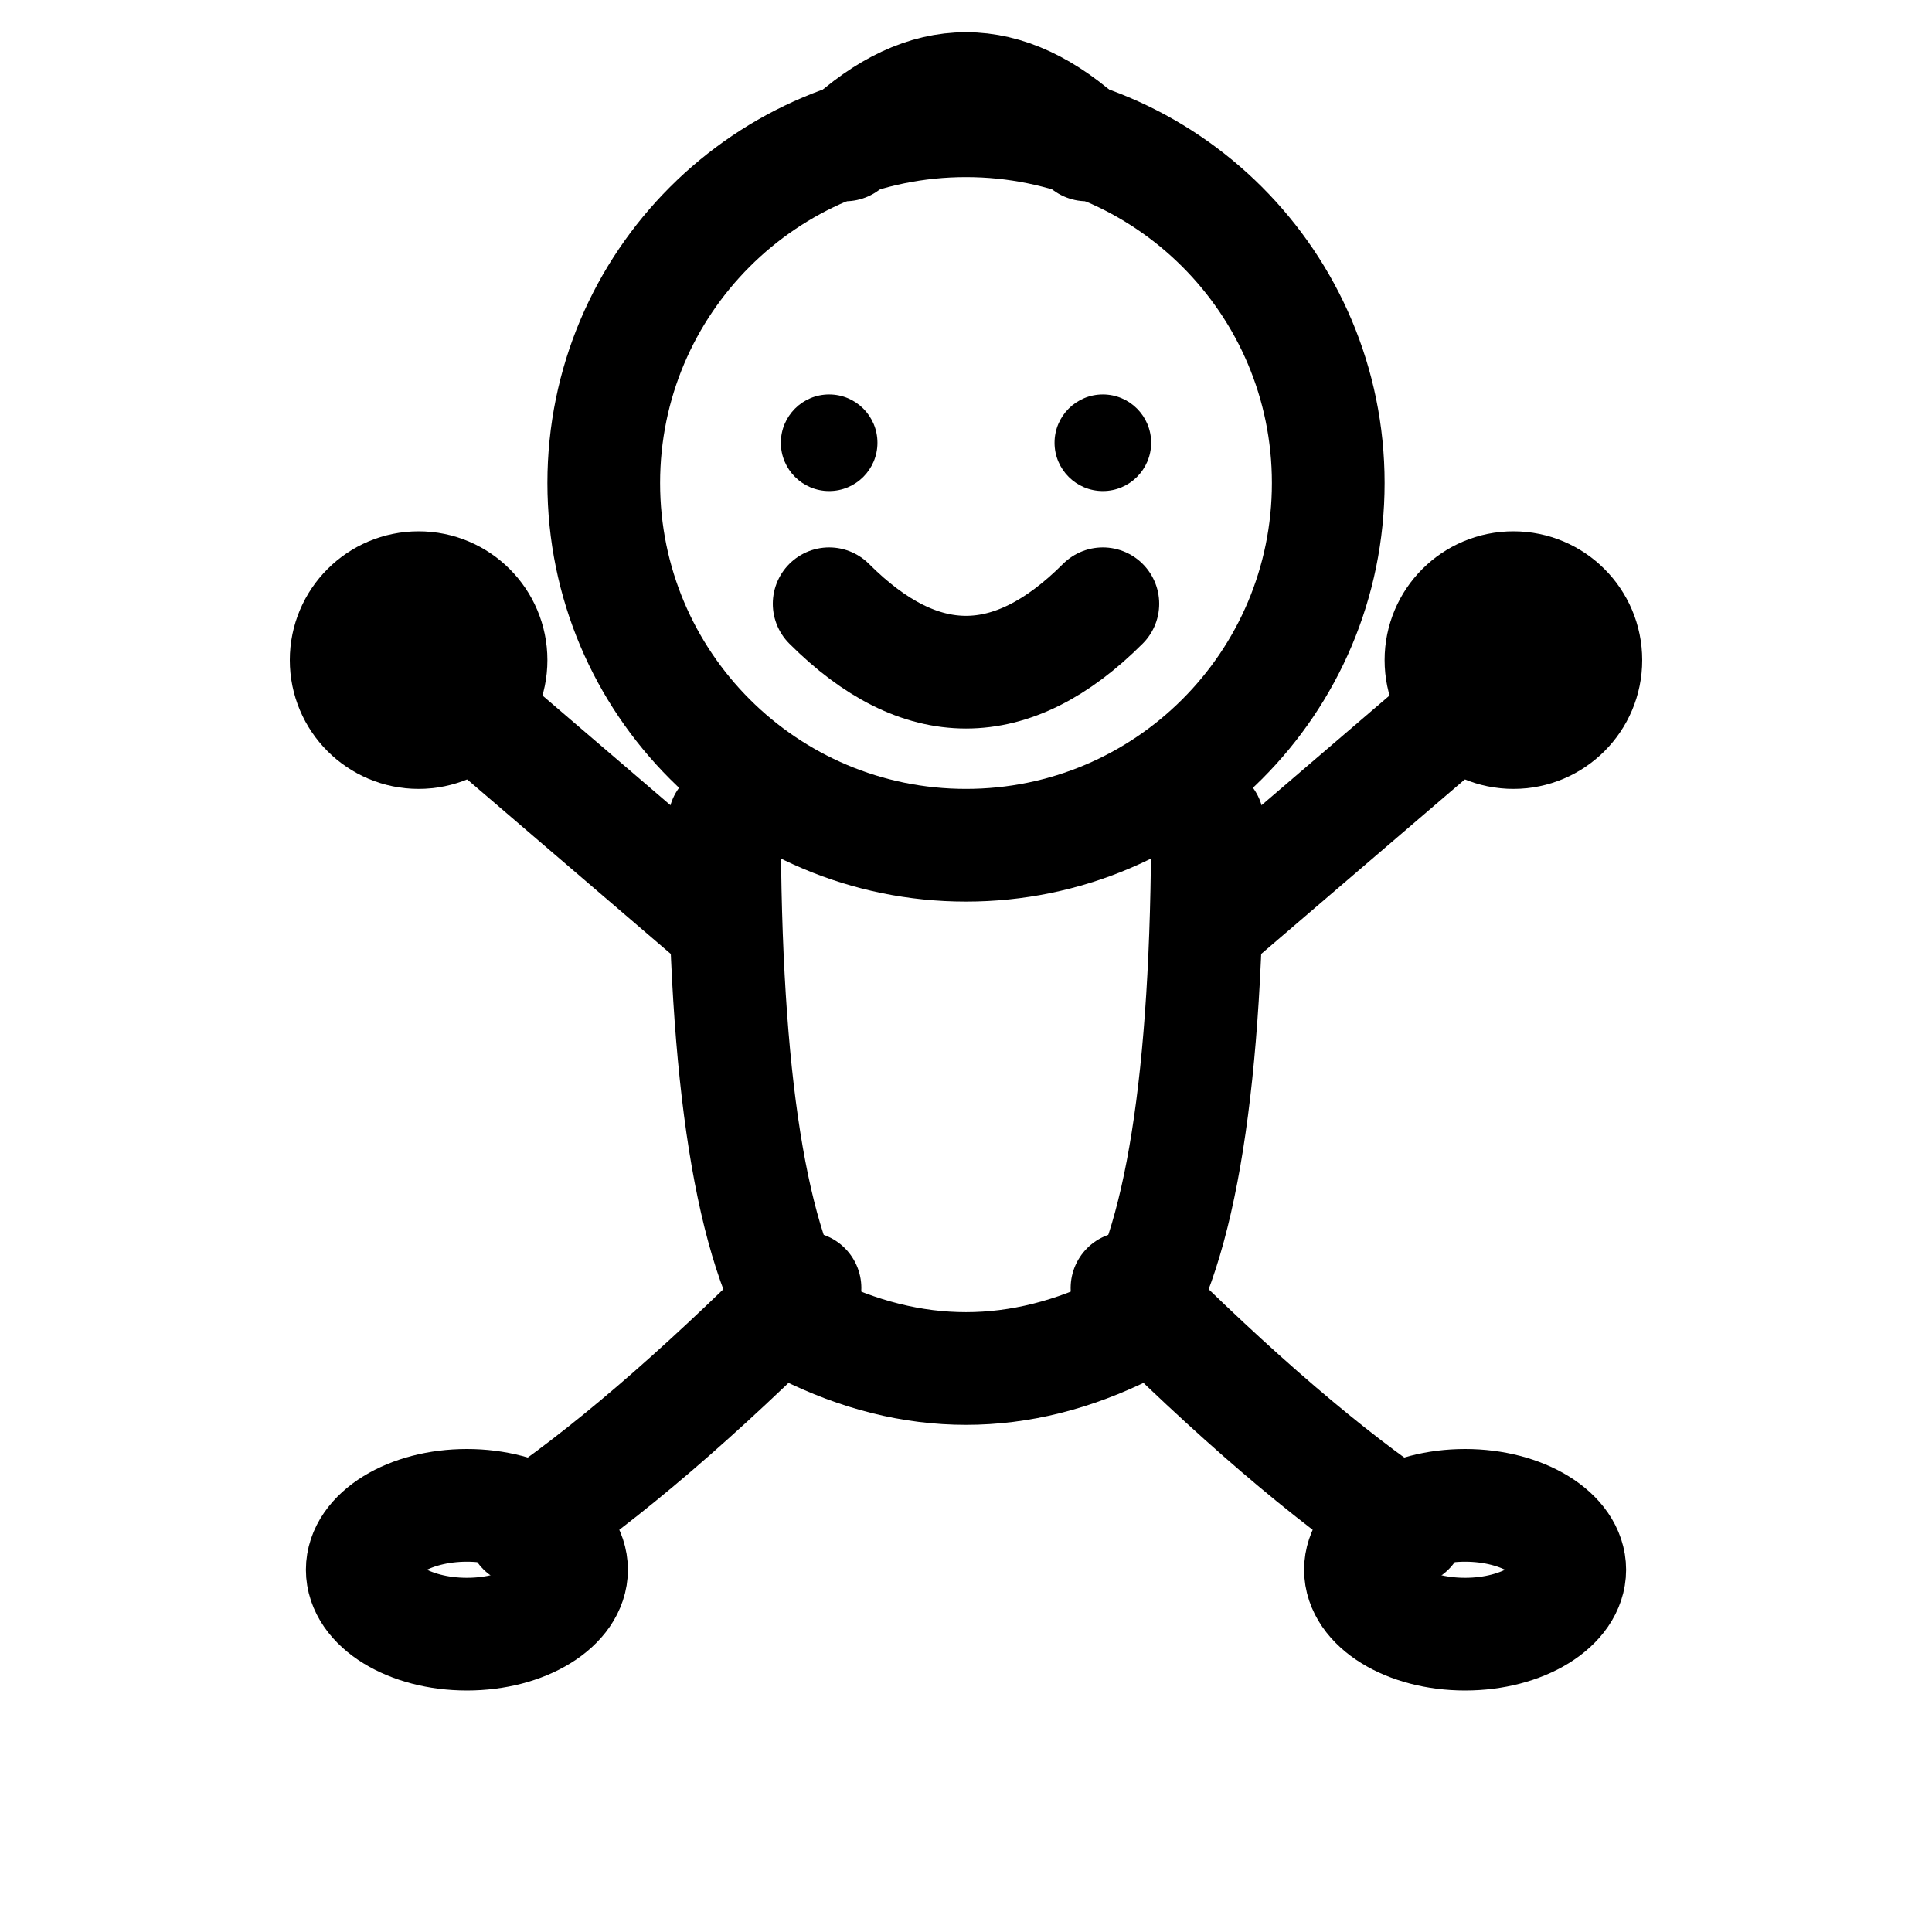
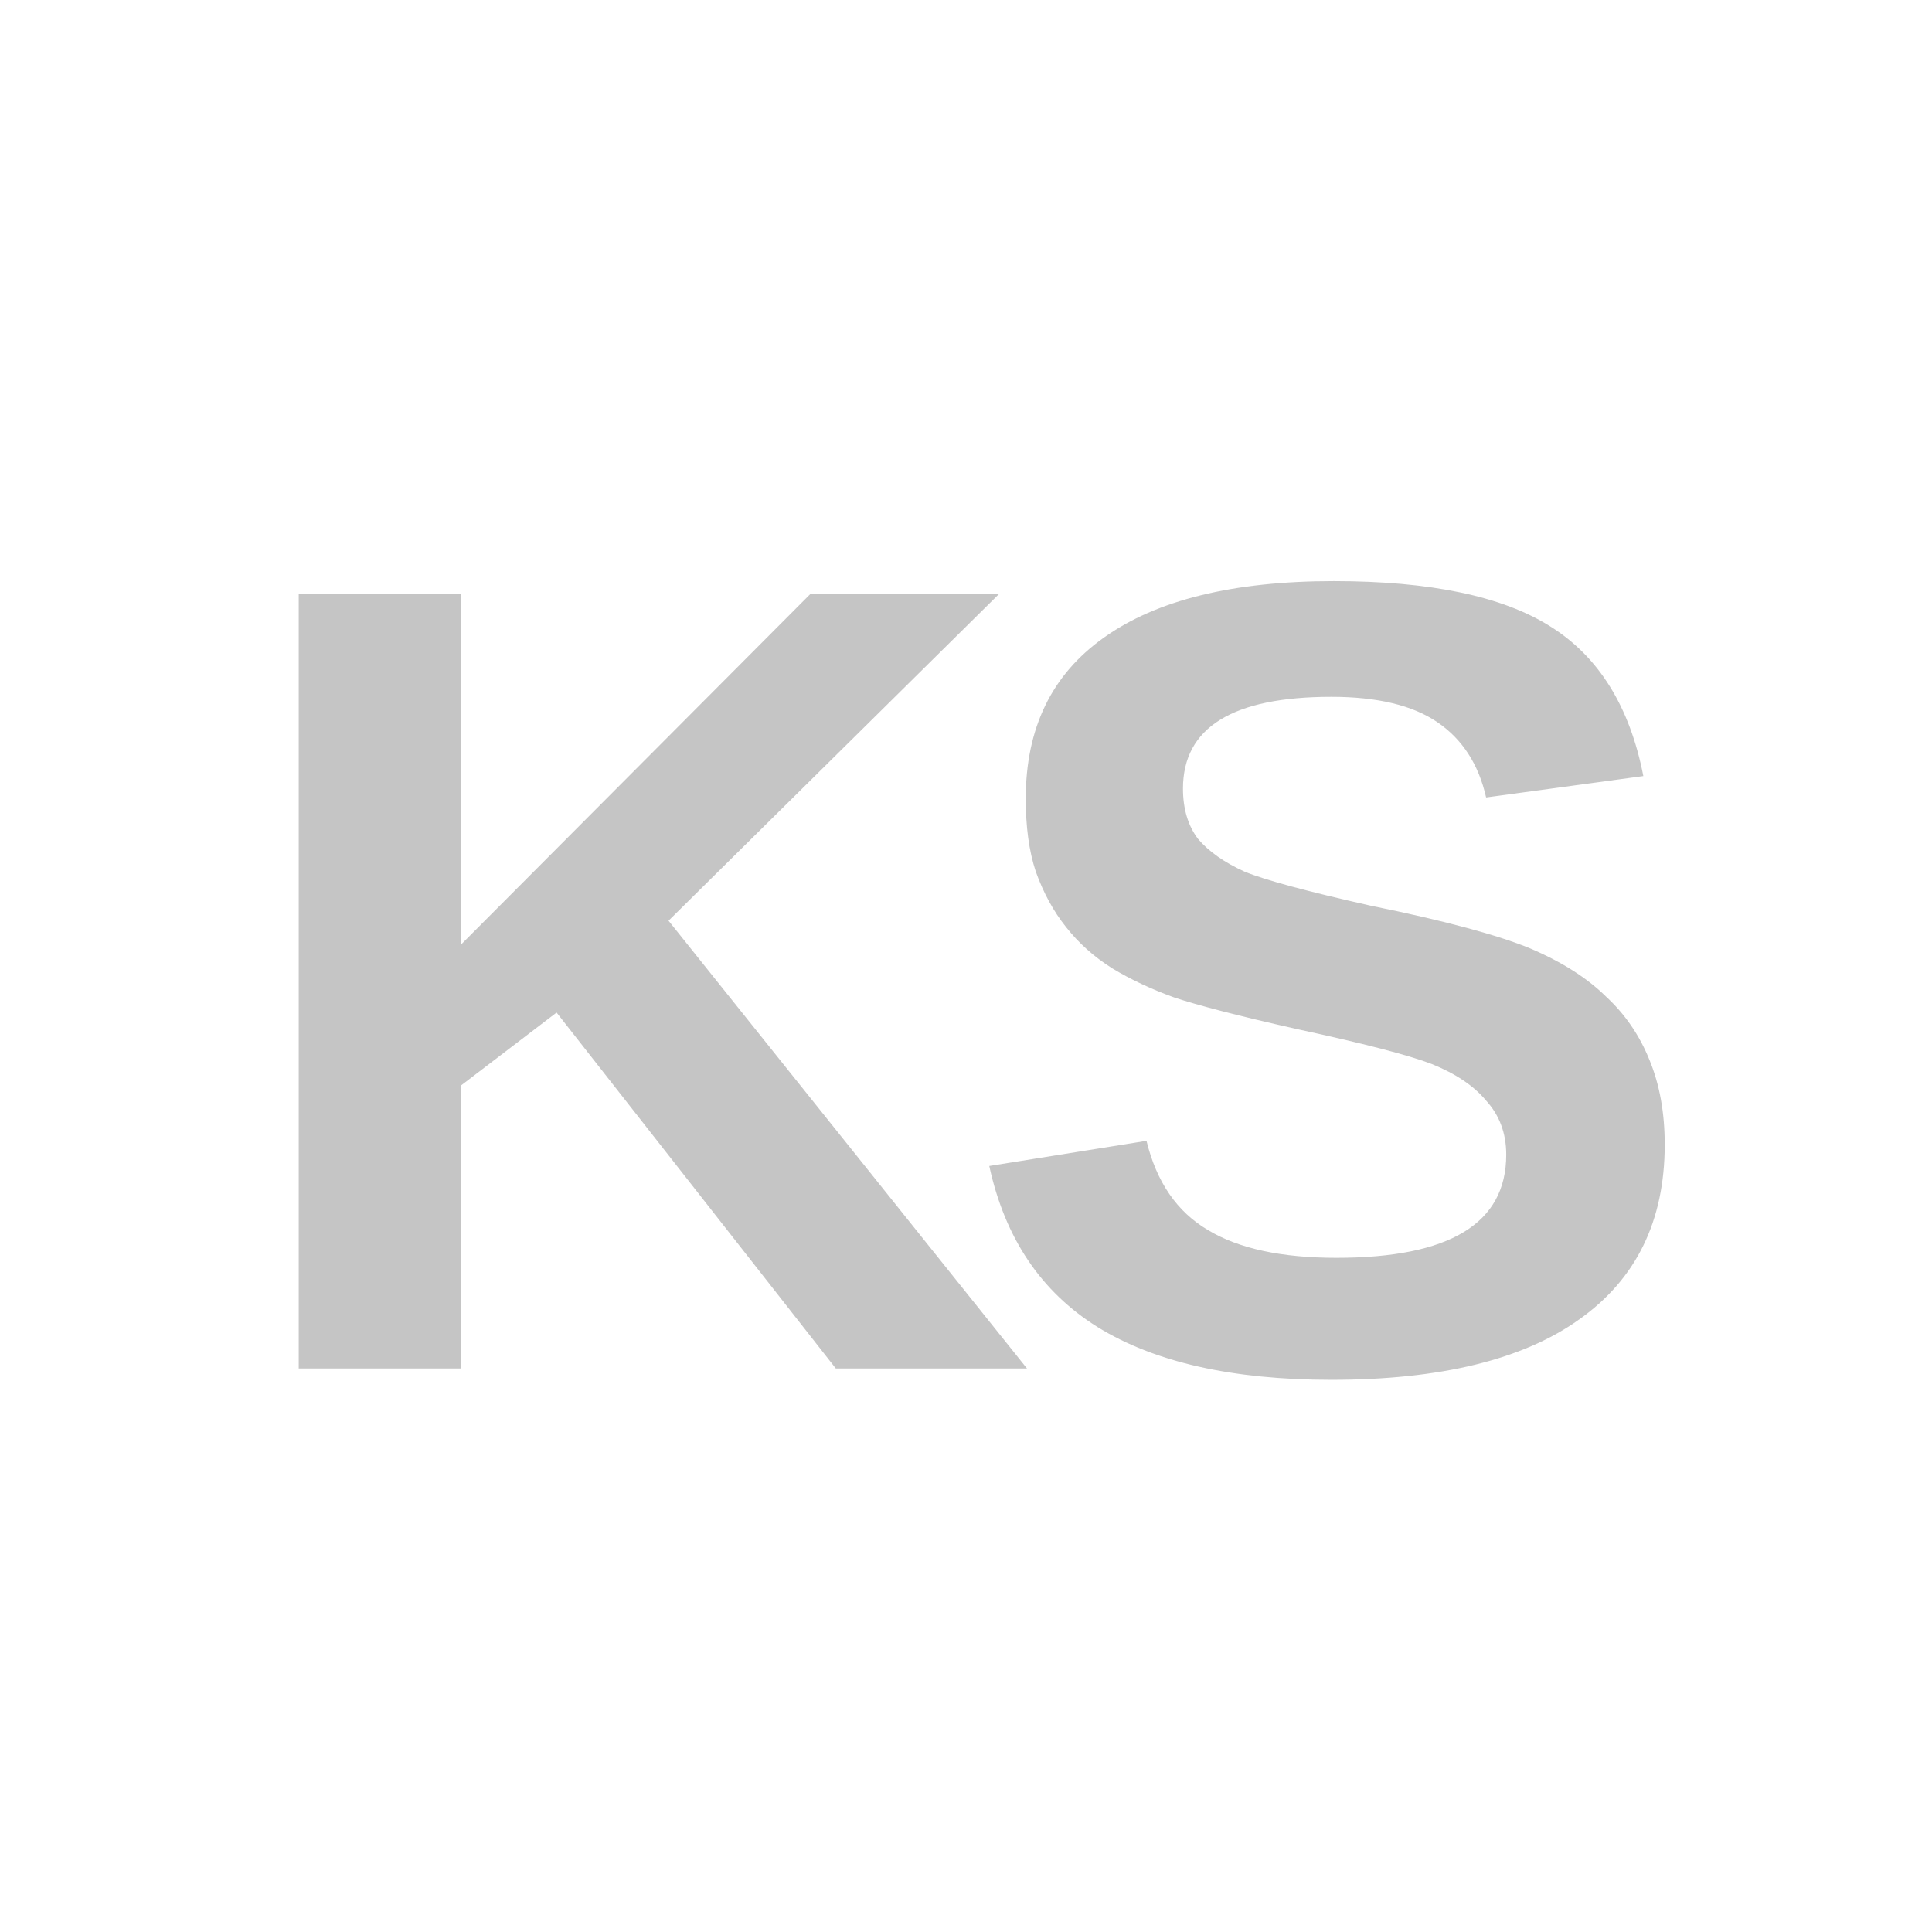
- <svg xmlns="http://www.w3.org/2000/svg" viewBox="0 0 24 24" fill="none" stroke="currentColor" stroke-width="1.4" stroke-linecap="round" stroke-linejoin="round">
-   <circle cx="12" cy="6" r="4.5" />
-   <circle cx="10.3" cy="5.5" r="0.6" fill="currentColor" stroke="none" />
-   <circle cx="13.7" cy="5.5" r="0.6" fill="currentColor" stroke="none" />
-   <path d="M10.3 7.5 Q12 9.2 13.7 7.5" />
-   <path d="M10.5 1.8 Q12 0.4 13.5 1.8" />
-   <path d="M9 10.2 Q9 15 10 16.5" />
-   <path d="M15 10.2 Q15 15 14 16.5" />
-   <path d="M10 16.5 Q12 17.5 14 16.5" />
-   <path d="M9 11.5 L5.5 8.5" />
-   <circle cx="5.2" cy="8.2" r="0.9" />
-   <path d="M15 11.5 L18.5 8.5" />
-   <circle cx="18.8" cy="8.2" r="0.9" />
-   <path d="M10 16 Q8 18 6.5 19" />
-   <ellipse cx="5.8" cy="19.5" rx="1.3" ry="0.8" />
-   <path d="M14 16 Q16 18 17.5 19" />
-   <ellipse cx="18.2" cy="19.5" rx="1.3" ry="0.8" />
+ <svg xmlns="http://www.w3.org/2000/svg" width="24" height="24" viewBox="0 0 24 24" fill="none">
+   <text x="12" y="17" text-anchor="middle" font-family="'Helvetica Neue', Arial, sans-serif" font-weight="900" font-size="14" letter-spacing="-1" fill="#C5C5C5">KS</text>
</svg>
